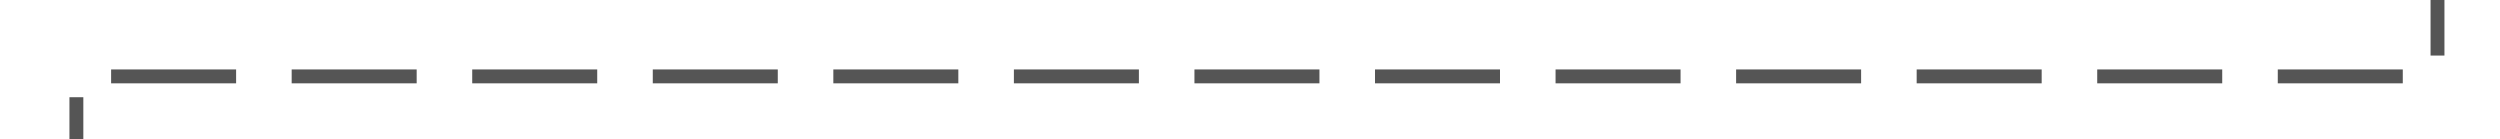
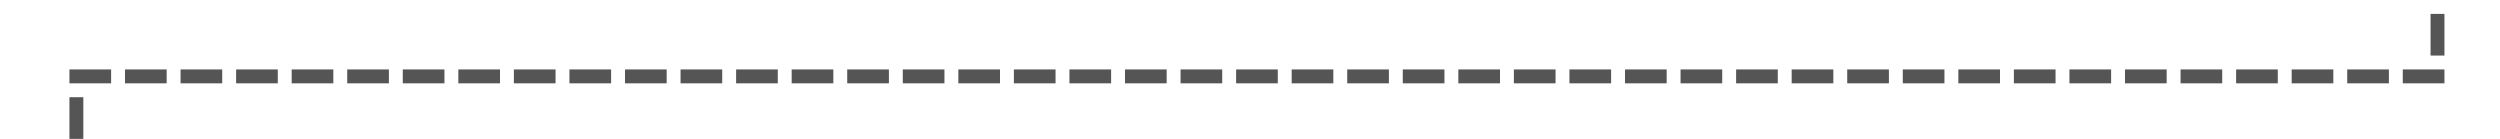
<svg xmlns="http://www.w3.org/2000/svg" version="1.1" width="180px" height="10px" preserveAspectRatio="xMinYMid meet" viewBox="1680 1133  180 8">
-   <path d="M 1855.5 1049  L 1855.5 1137.5  L 1685.5 1137.5  L 1685.5 1177  " stroke-width="1" stroke-dasharray="9,4" stroke="#555555" fill="none" />
+   <path d="M 1855.5 1049  L 1855.5 1137.5  L 1685.5 1137.5  L 1685.5 1177  " stroke-width="1" stroke-dasharray="3,1" stroke="#555555" fill="none" />
  <path d="M 1679.2 1176  L 1685.5 1182  L 1691.8 1176  L 1679.2 1176  Z " fill-rule="nonzero" fill="#555555" stroke="none" />
</svg>
